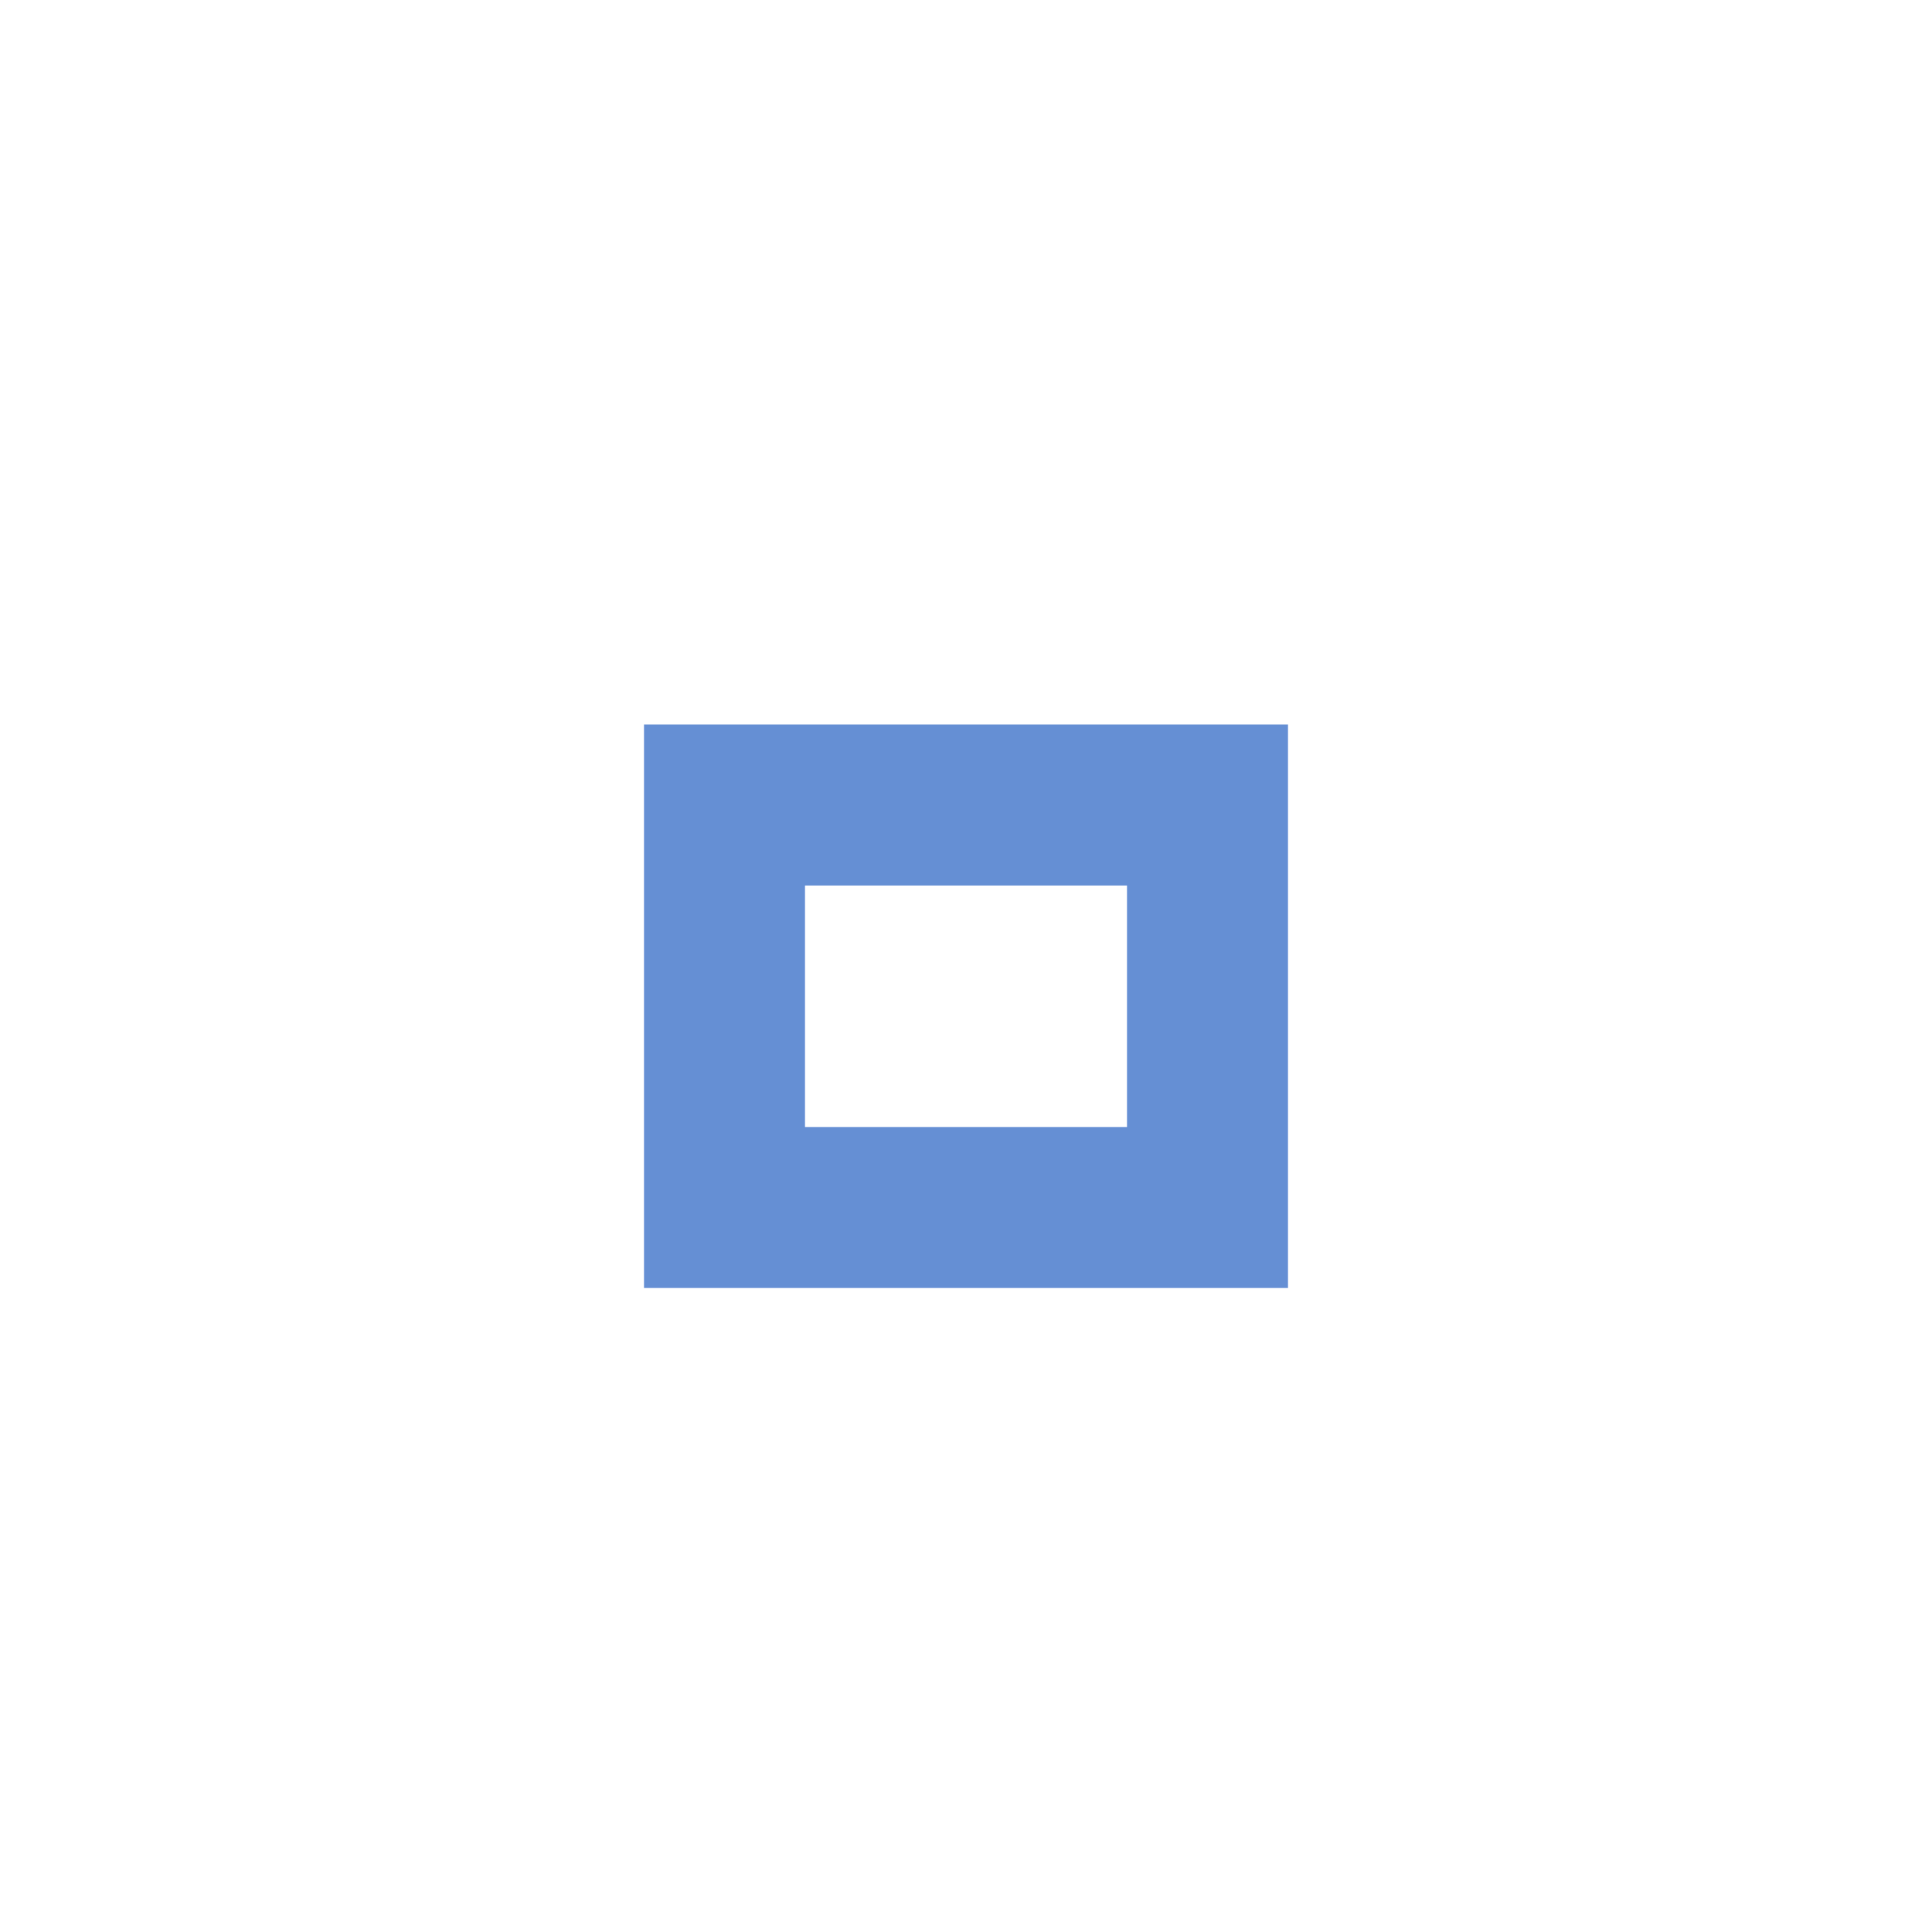
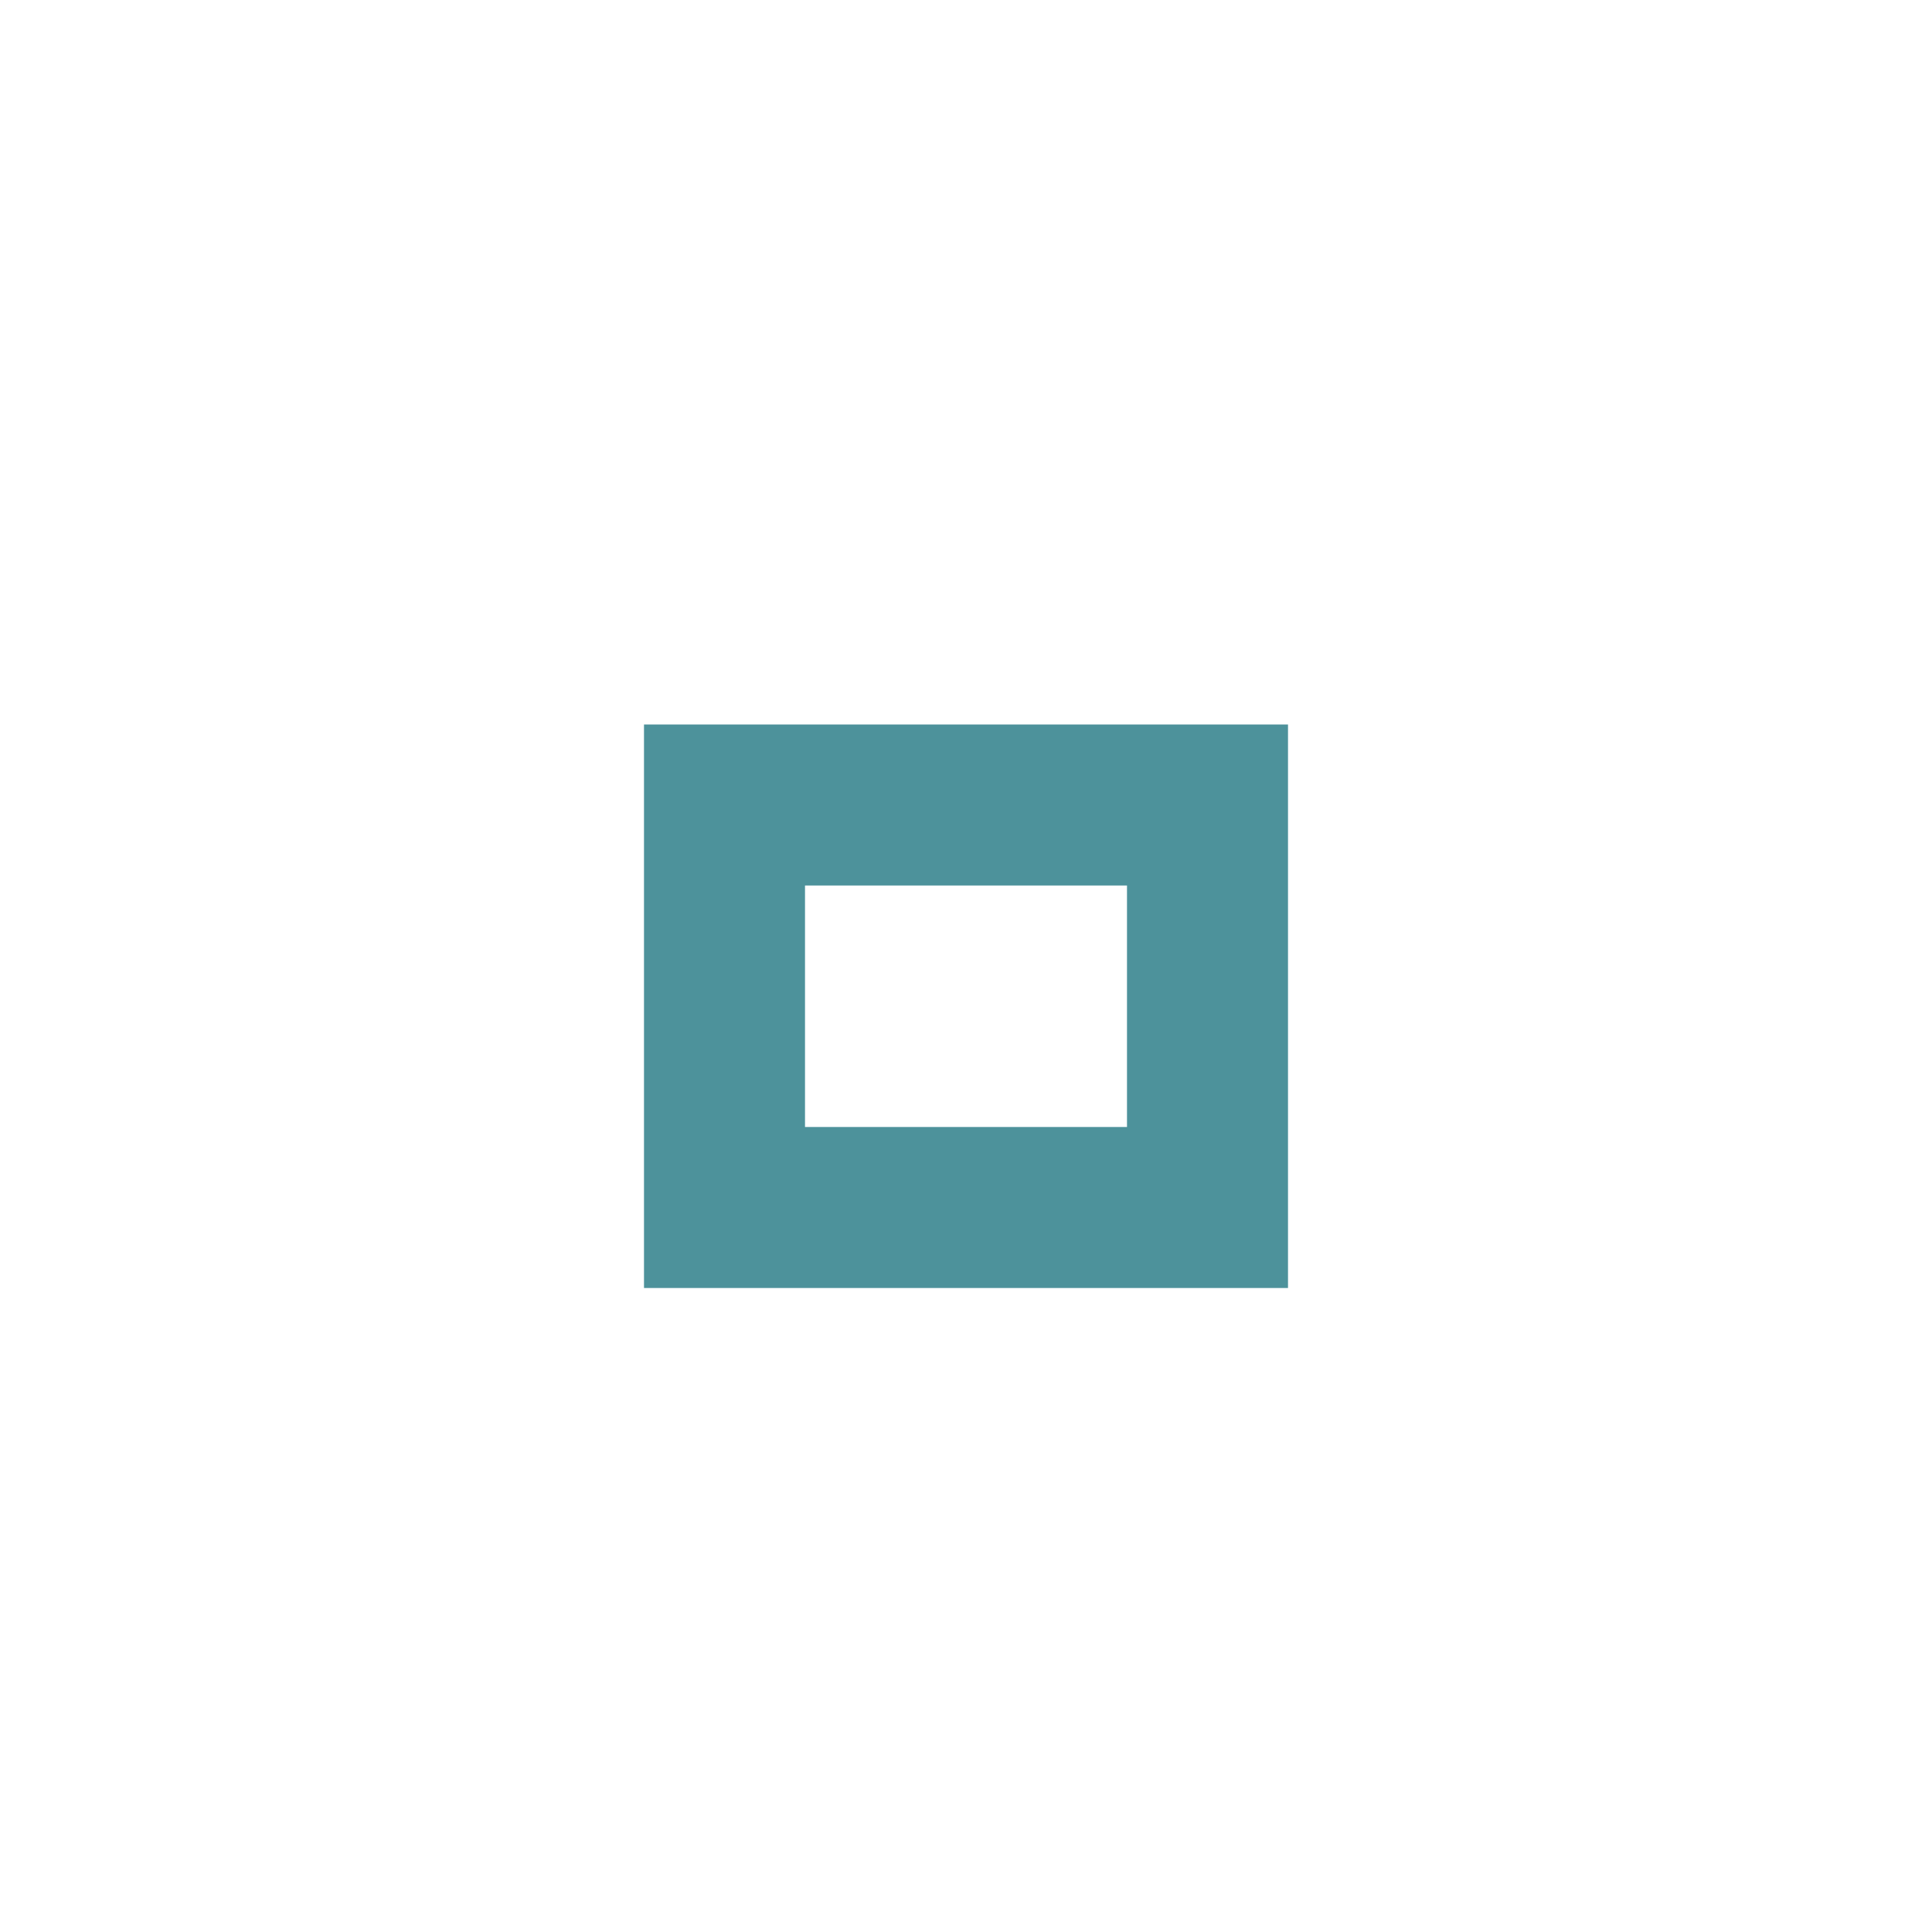
<svg xmlns="http://www.w3.org/2000/svg" version="1.1" x="0px" y="0px" width="24px" height="24px" viewBox="0 0 24 24">
-   <path fill="#3169C6" opacity="0.75" d="M14,14h-4v-3h4V14z M16,9H8v7h8V9z" />
+   <path fill="#126d7a" opacity="0.75" d="M14,14h-4v-3h4V14z M16,9H8v7h8V9z" />
</svg>
